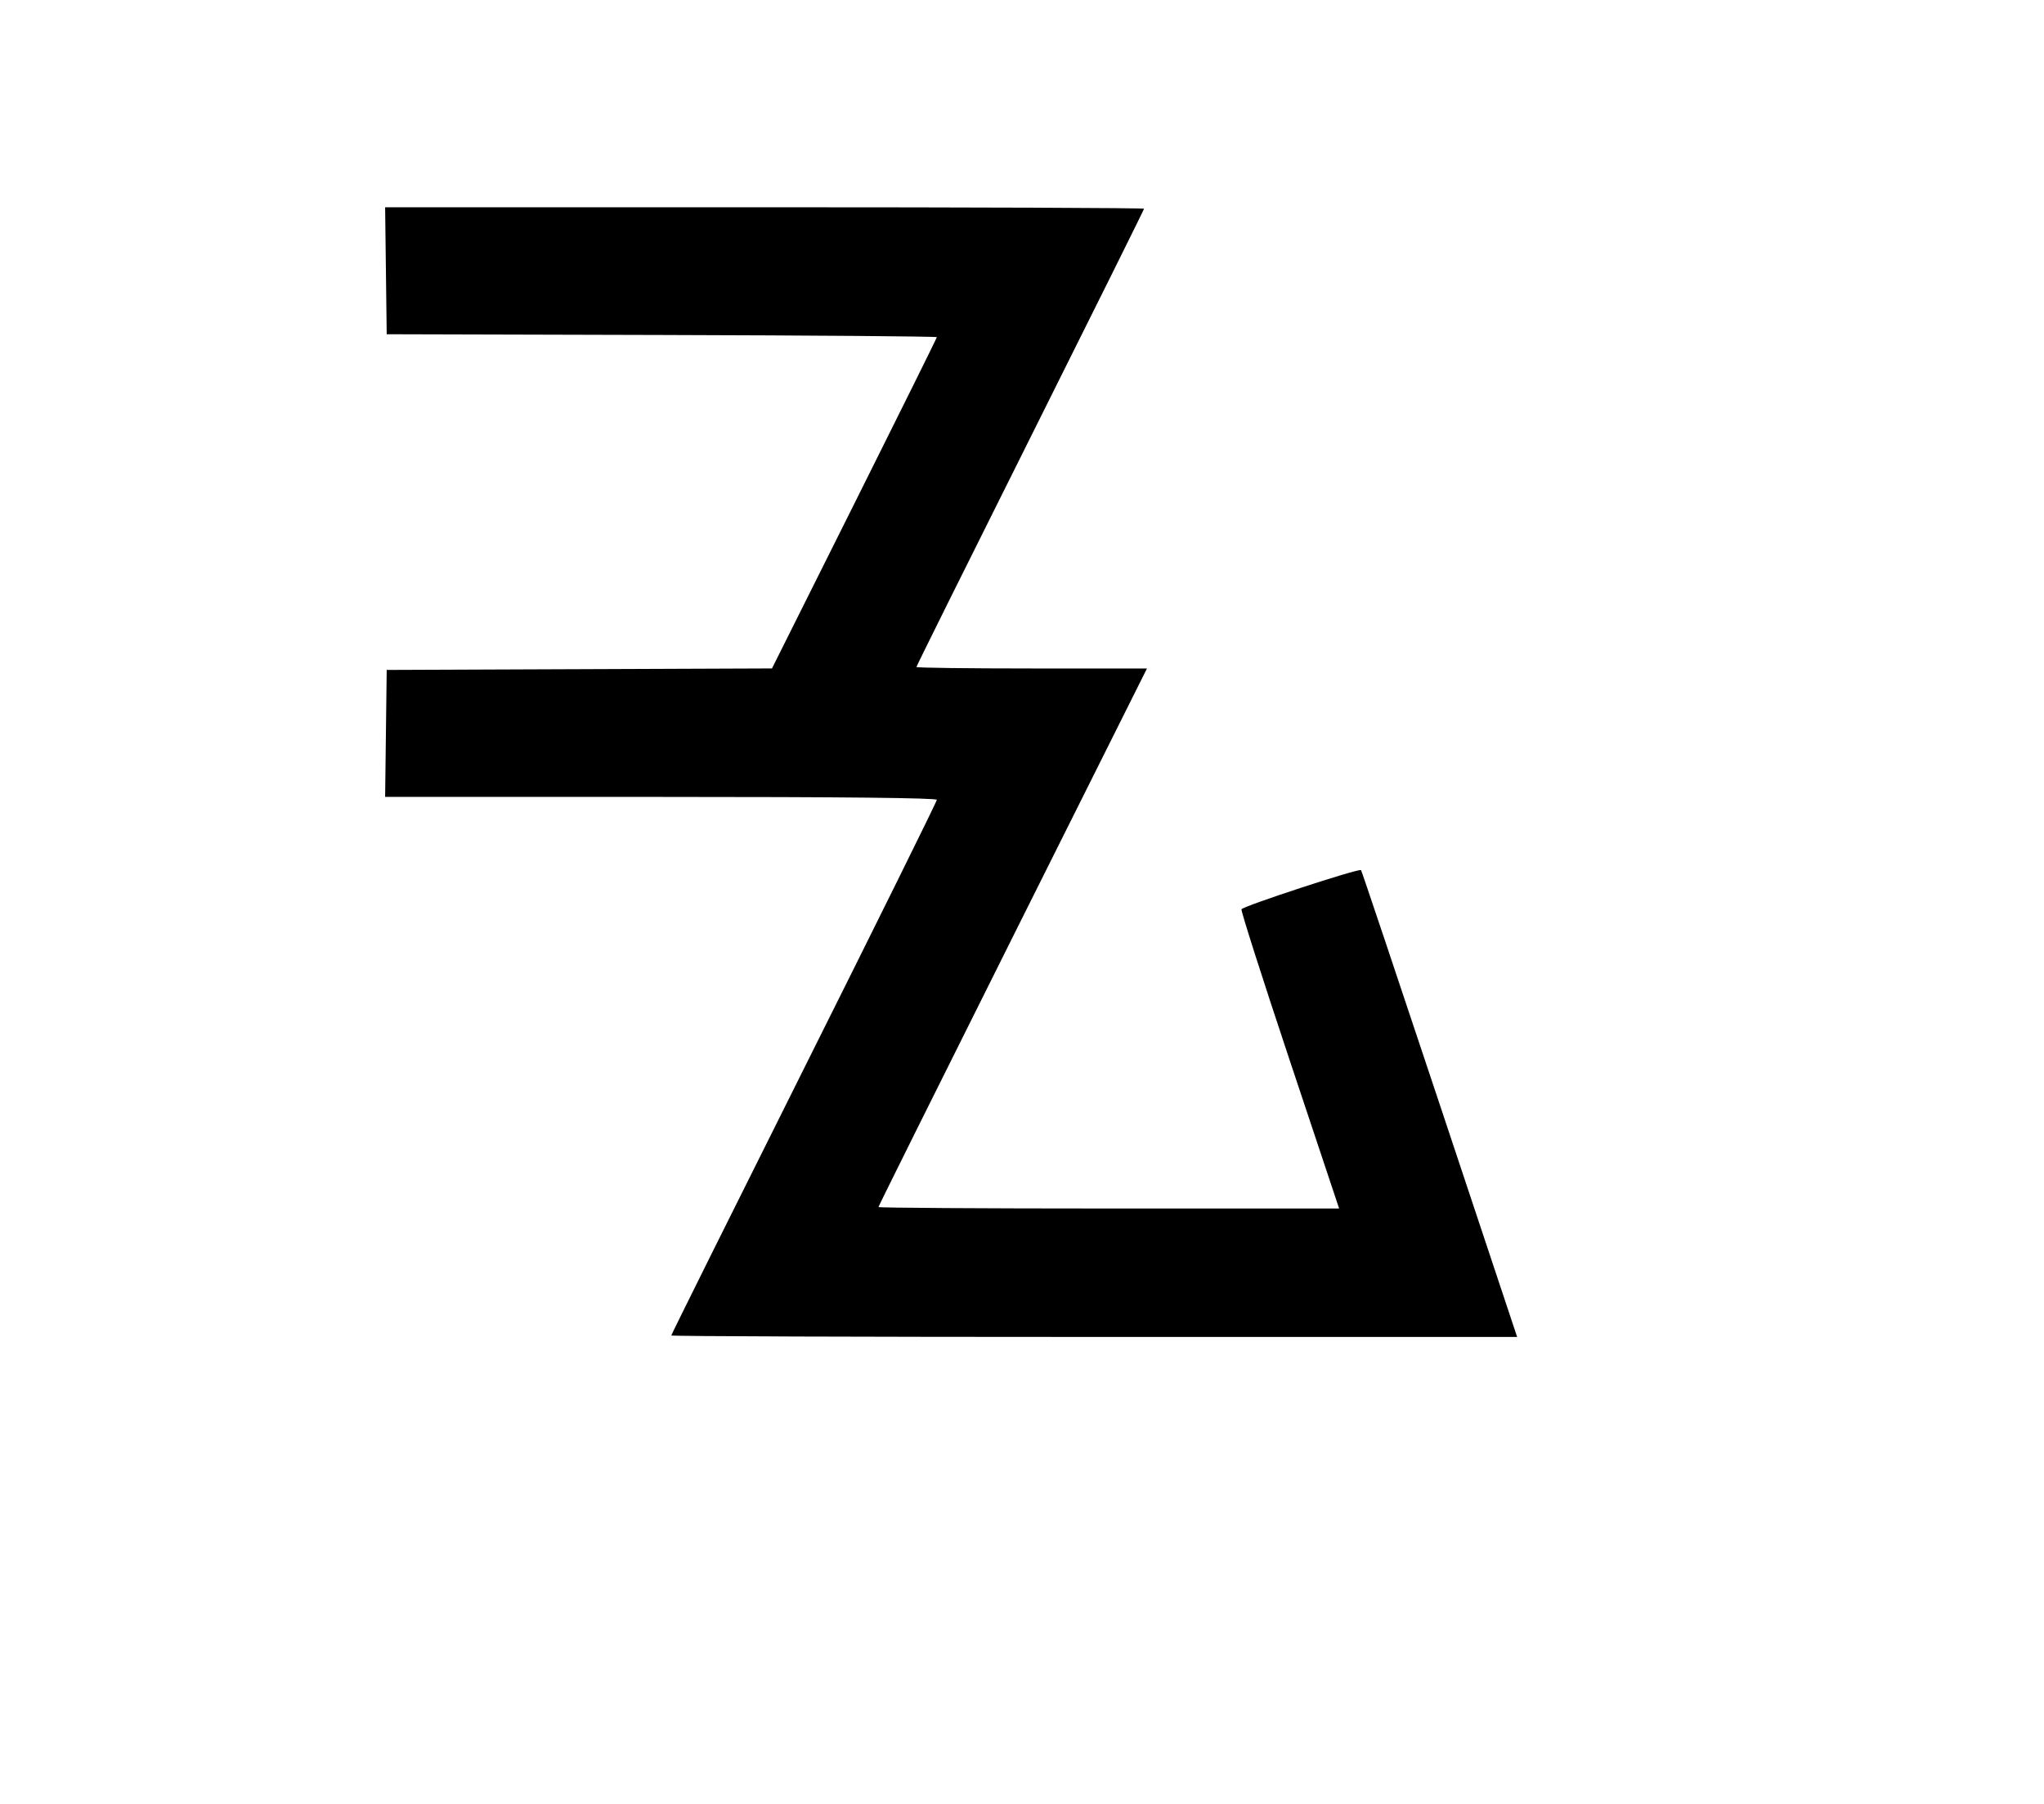
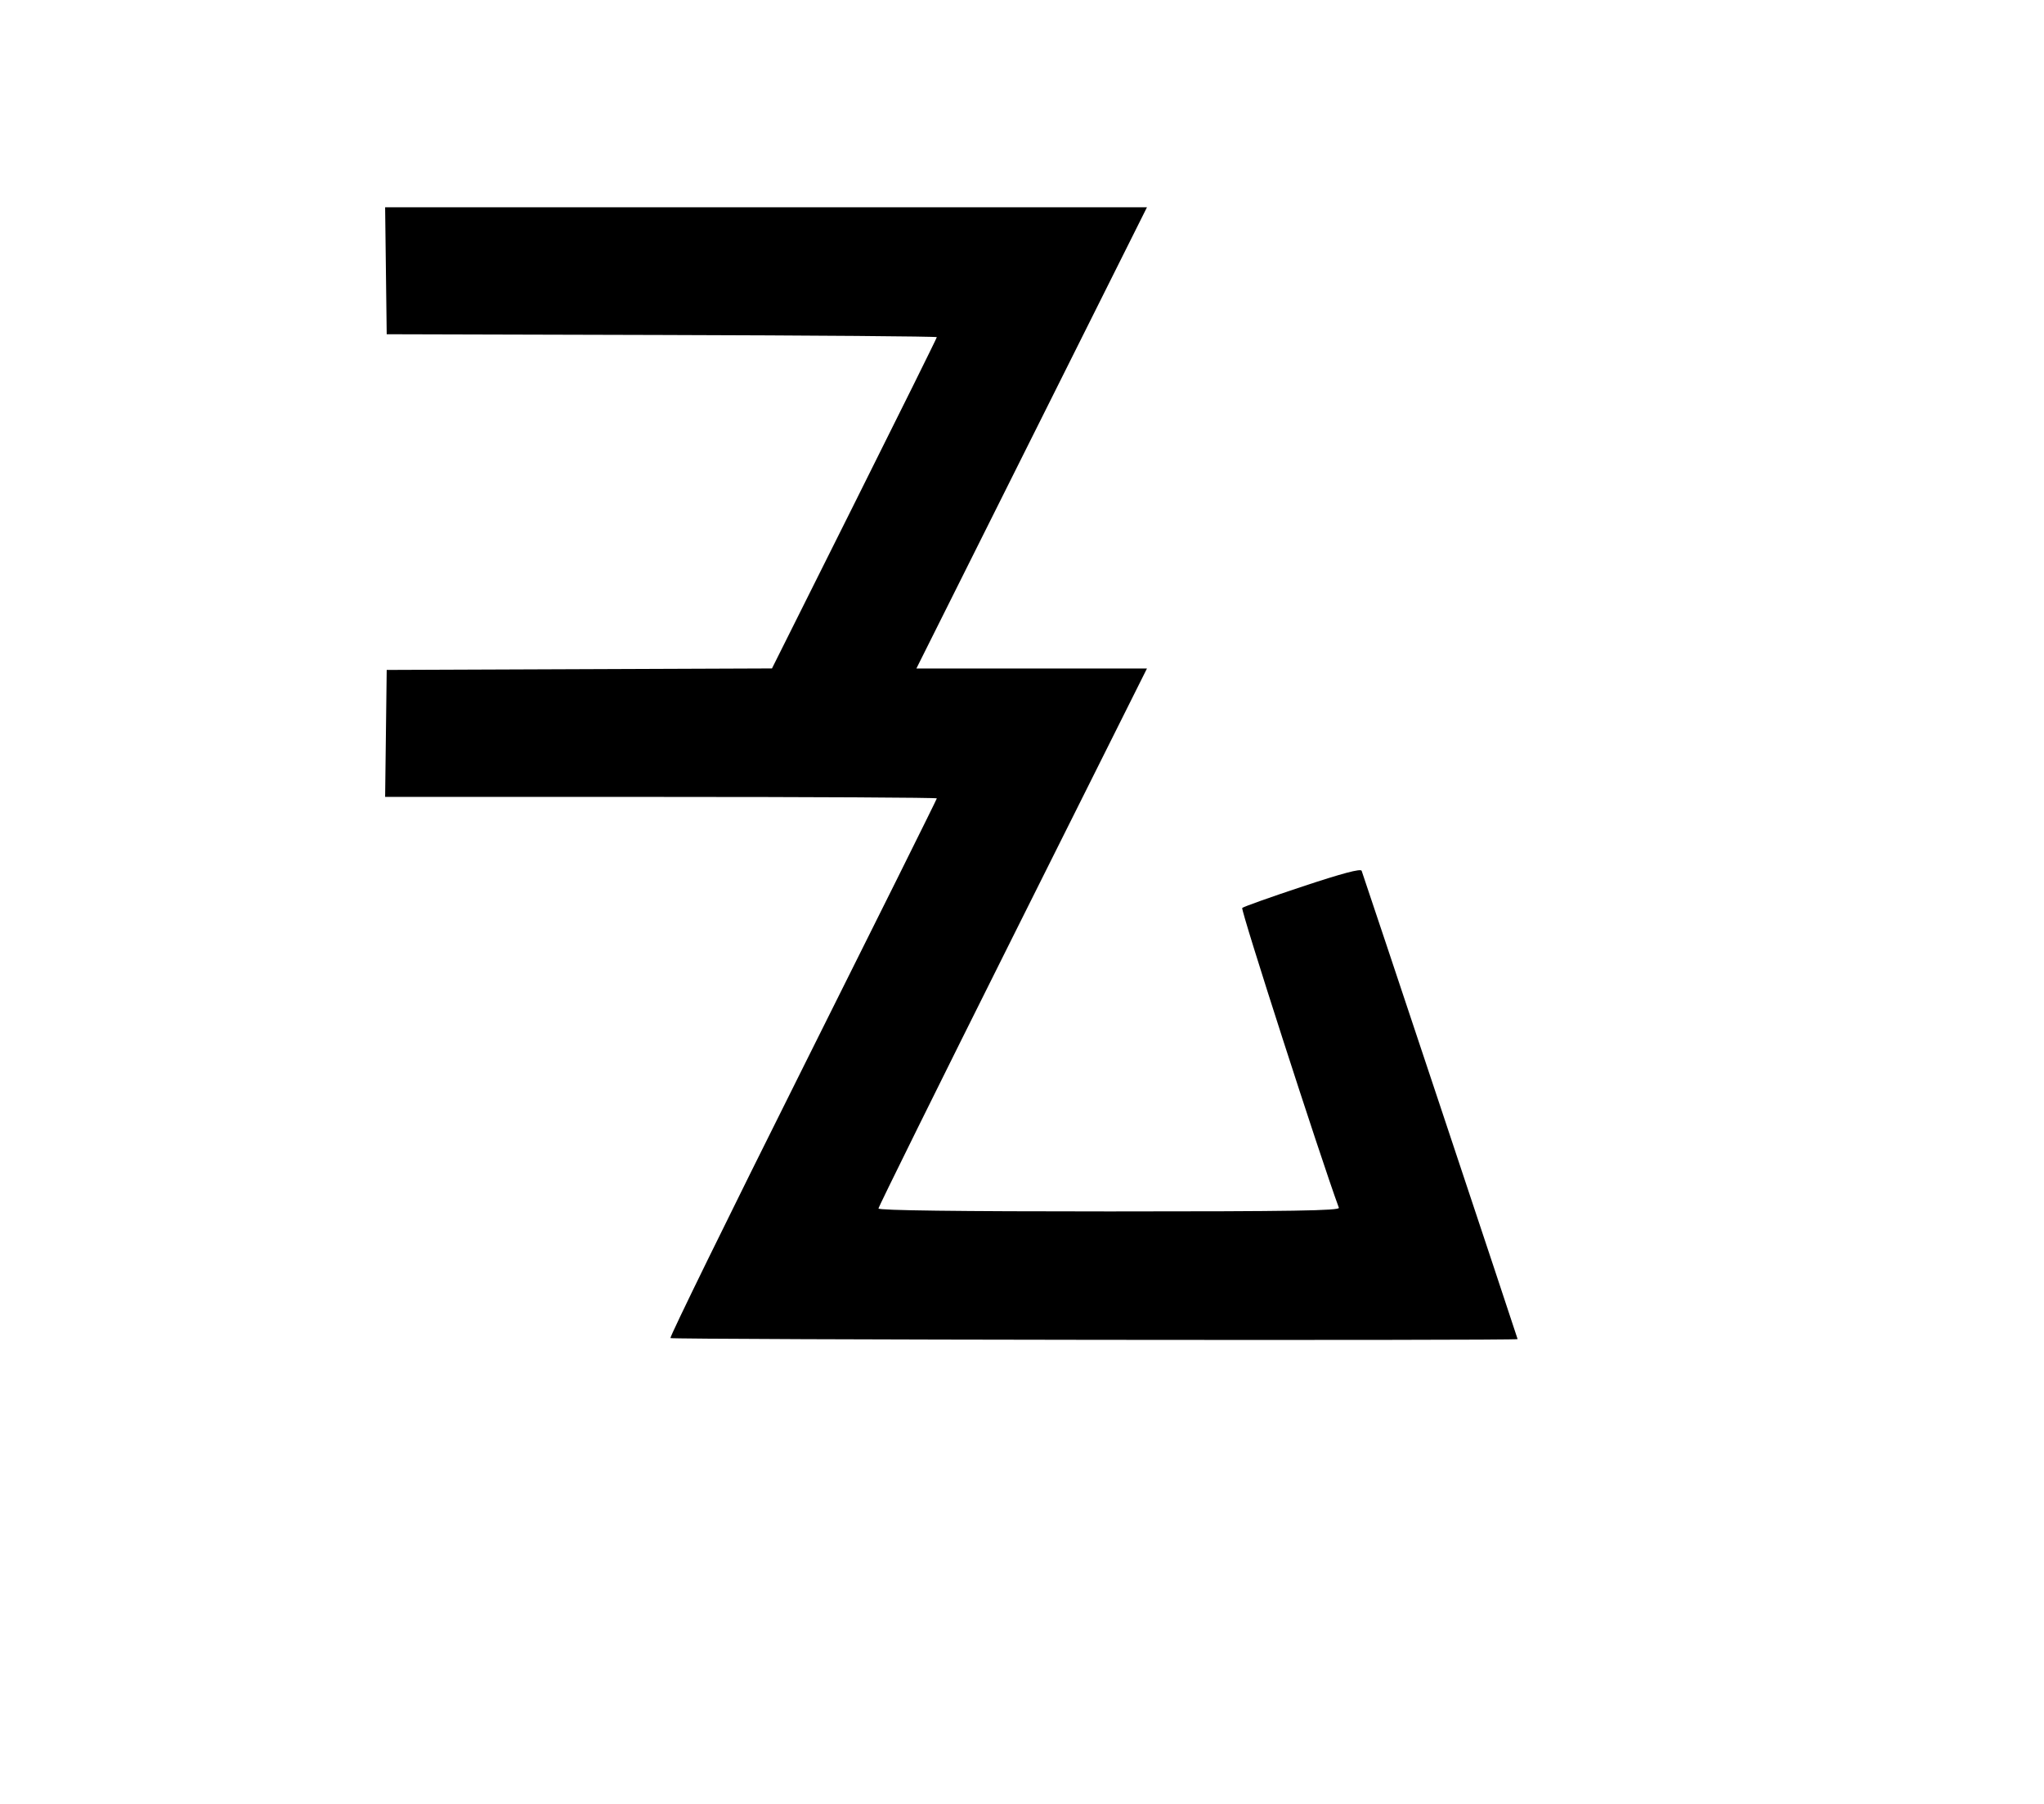
<svg xmlns="http://www.w3.org/2000/svg" width="136mm" height="120mm" version="1.1" viewBox="0 0 600 529.412">
-   <path d="M113.282 79.459 L 113.513 98.092 194.257 98.311 C 238.666 98.431,275.001 98.719,275.001 98.951 C 275.001 99.183,264.113 121.153,250.805 147.773 L 226.610 196.172 170.062 196.392 L 113.513 196.613 113.282 215.246 L 113.051 233.879 194.026 233.879 C 247.555 233.879,275.001 234.170,275.001 234.738 C 275.001 235.210,257.460 270.676,236.021 313.552 C 214.582 356.428,197.041 391.702,197.041 391.938 C 197.041 392.175,252.909 392.369,321.192 392.369 L 445.344 392.369 422.594 324.047 C 410.081 286.470,399.701 255.562,399.527 255.362 C 398.990 254.747,364.792 265.951,364.428 266.862 C 364.239 267.333,370.611 287.284,378.587 311.196 L 393.089 354.674 325.478 354.674 C 288.292 354.674,257.867 354.480,257.867 354.244 C 257.867 354.007,275.601 318.347,297.276 274.999 L 336.685 196.184 302.844 196.184 C 284.232 196.184,269.004 195.991,269.004 195.754 C 269.004 195.517,284.039 165.255,302.415 128.505 C 320.791 91.755,335.826 61.493,335.826 61.256 C 335.826 61.019,285.702 60.826,224.439 60.826 L 113.051 60.826 113.282 79.459 " stroke="none" fill-rule="evenodd" fill="black" />
+   <path d="M113.282 79.459 L 113.513 98.092 194.257 98.311 C 238.666 98.431,275.001 98.719,275.001 98.951 C 275.001 99.183,264.113 121.153,250.805 147.773 L 226.610 196.172 170.062 196.392 L 113.513 196.613 113.282 215.246 L 113.051 233.879 194.026 233.879 C 238.562 233.879,275.001 234.073,275.001 234.309 C 275.001 234.546,257.288 270.163,235.639 313.458 C 213.991 356.754,196.514 392.413,196.802 392.701 C 197.289 393.188,445.484 393.491,445.484 393.005 C 445.484 392.771,400.356 257.296,399.701 255.561 C 399.435 254.858,394.046 256.289,382.349 260.168 C 373.017 263.263,365.050 266.097,364.644 266.468 C 364.117 266.947,387.490 339.436,393.015 354.460 C 393.328 355.311,379.493 355.531,325.638 355.531 C 280.931 355.531,257.867 355.238,257.867 354.672 C 257.867 354.200,275.601 318.347,297.276 274.999 L 336.685 196.184 302.843 196.184 L 269.002 196.184 302.843 128.505 L 336.685 60.826 224.868 60.826 L 113.051 60.826 113.282 79.459 " stroke="none" fill-rule="evenodd" fill="black" />
</svg>
